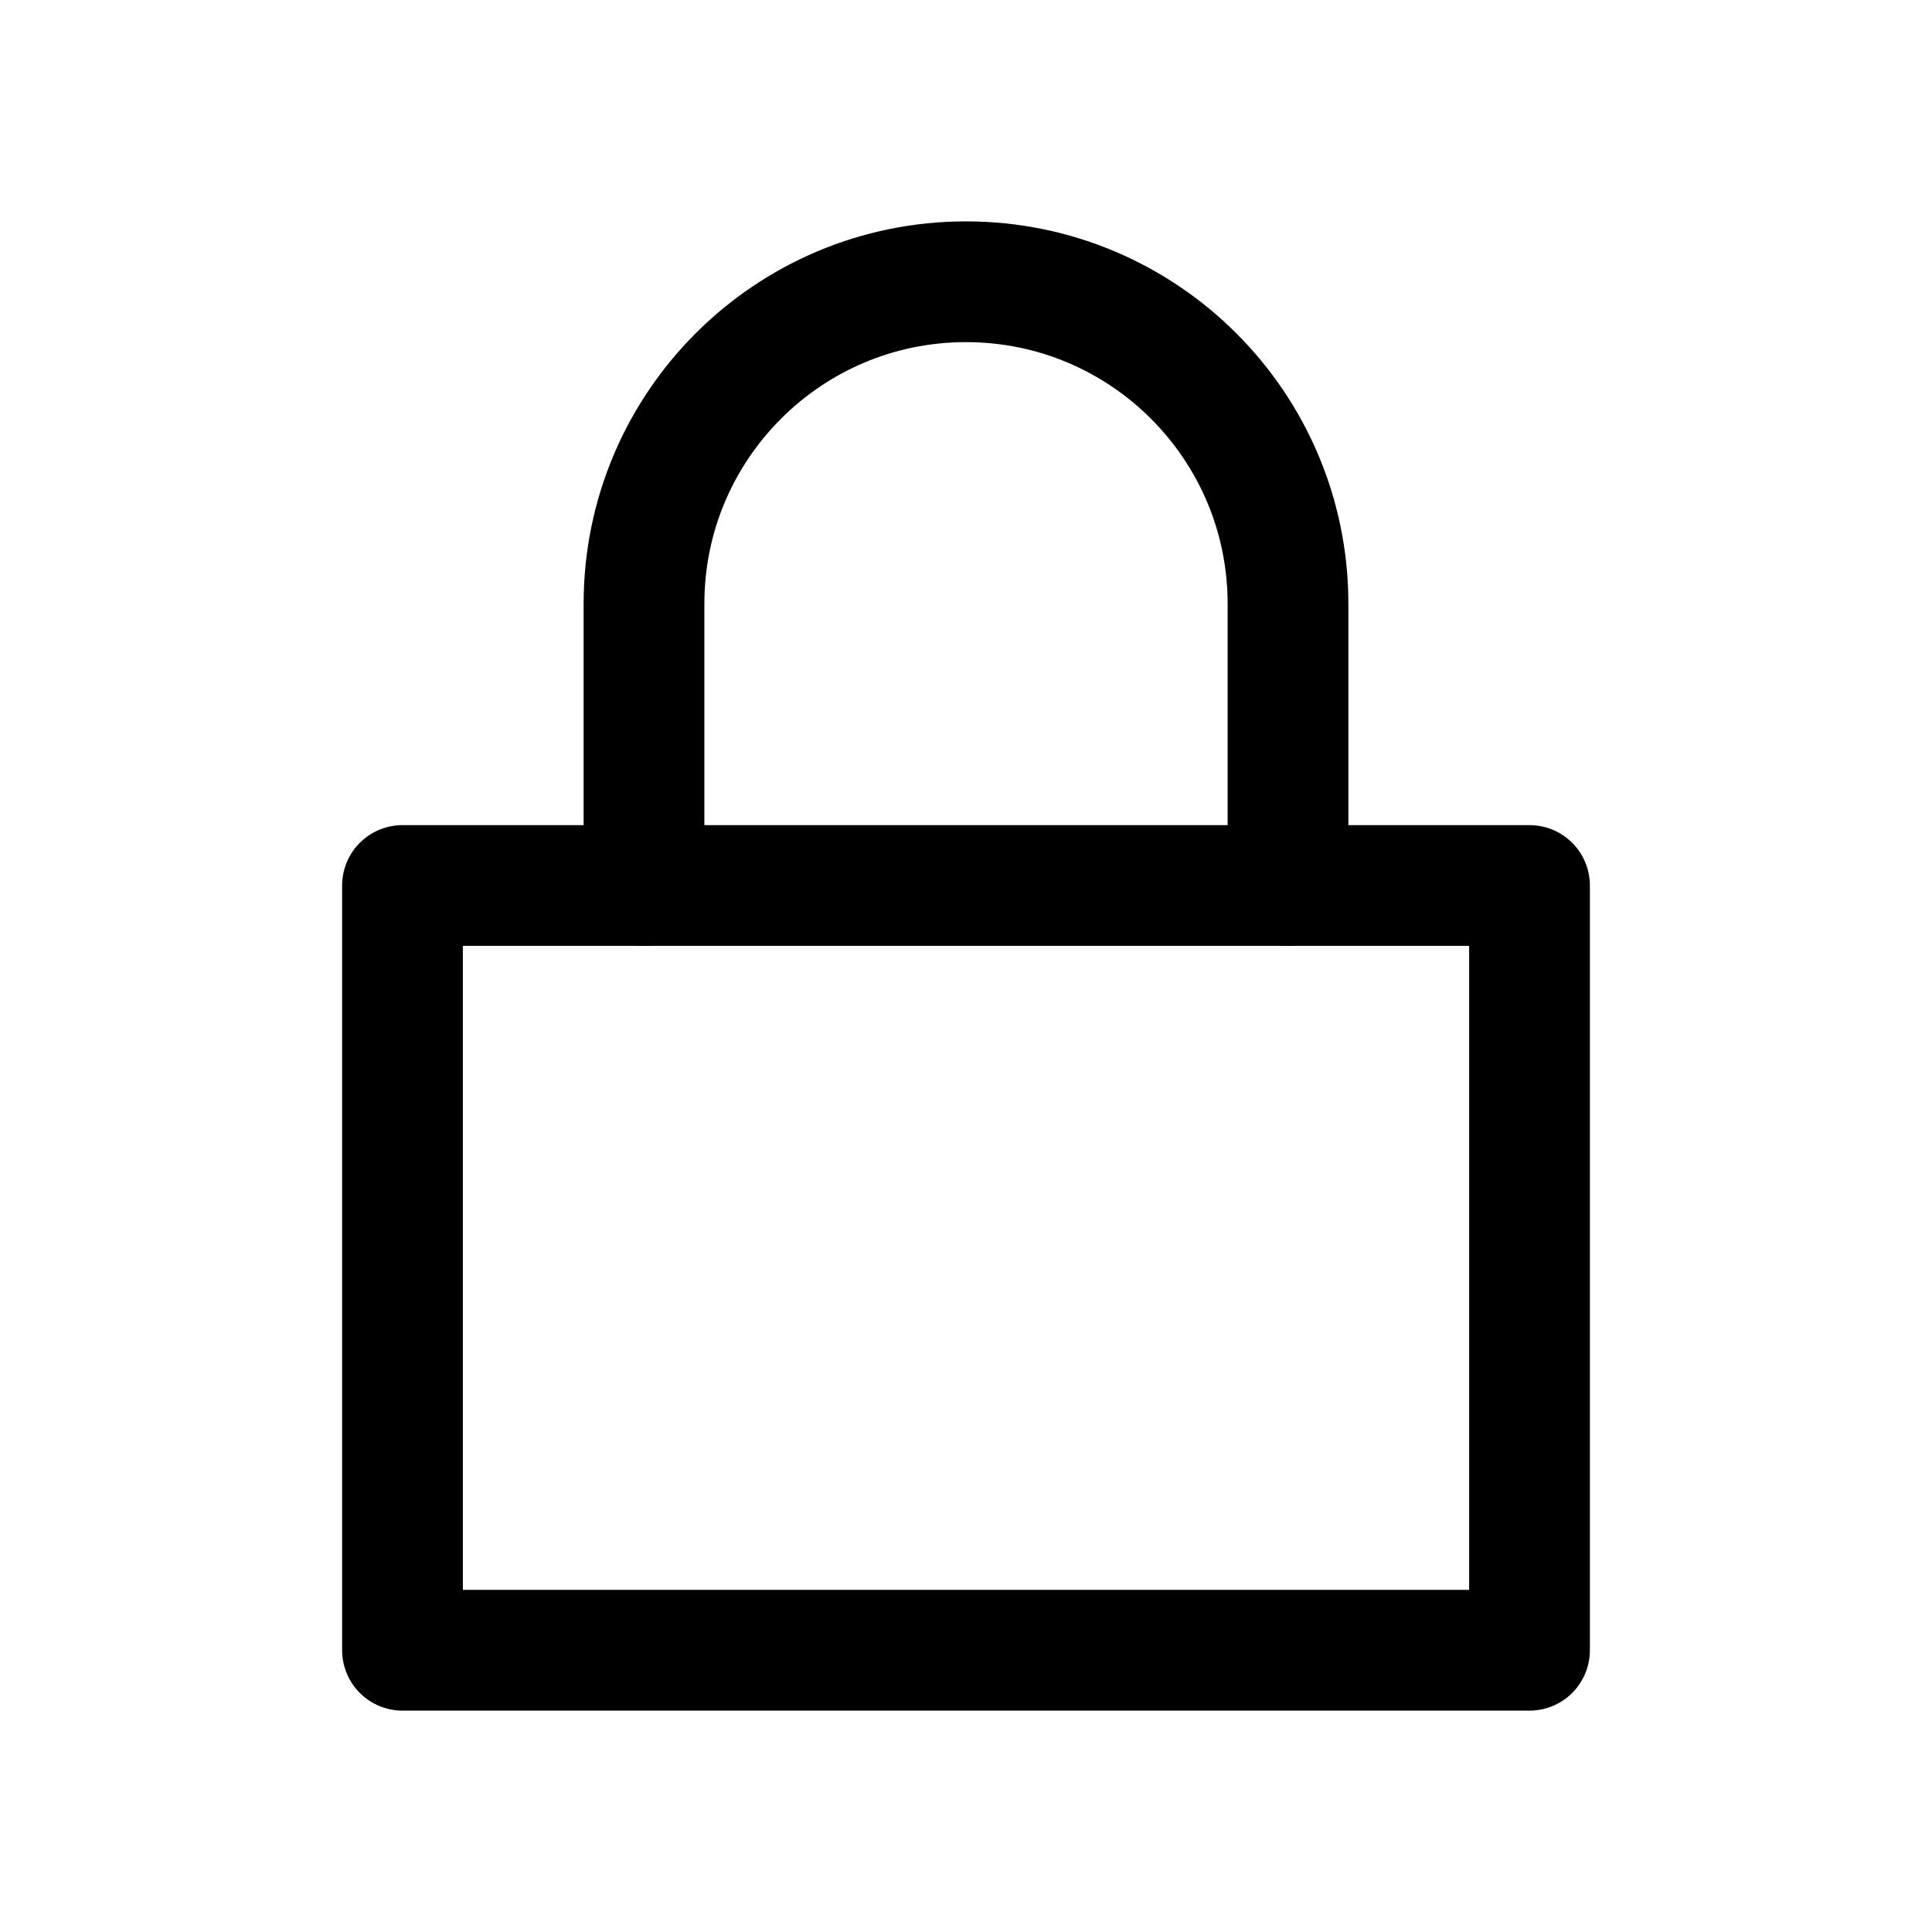
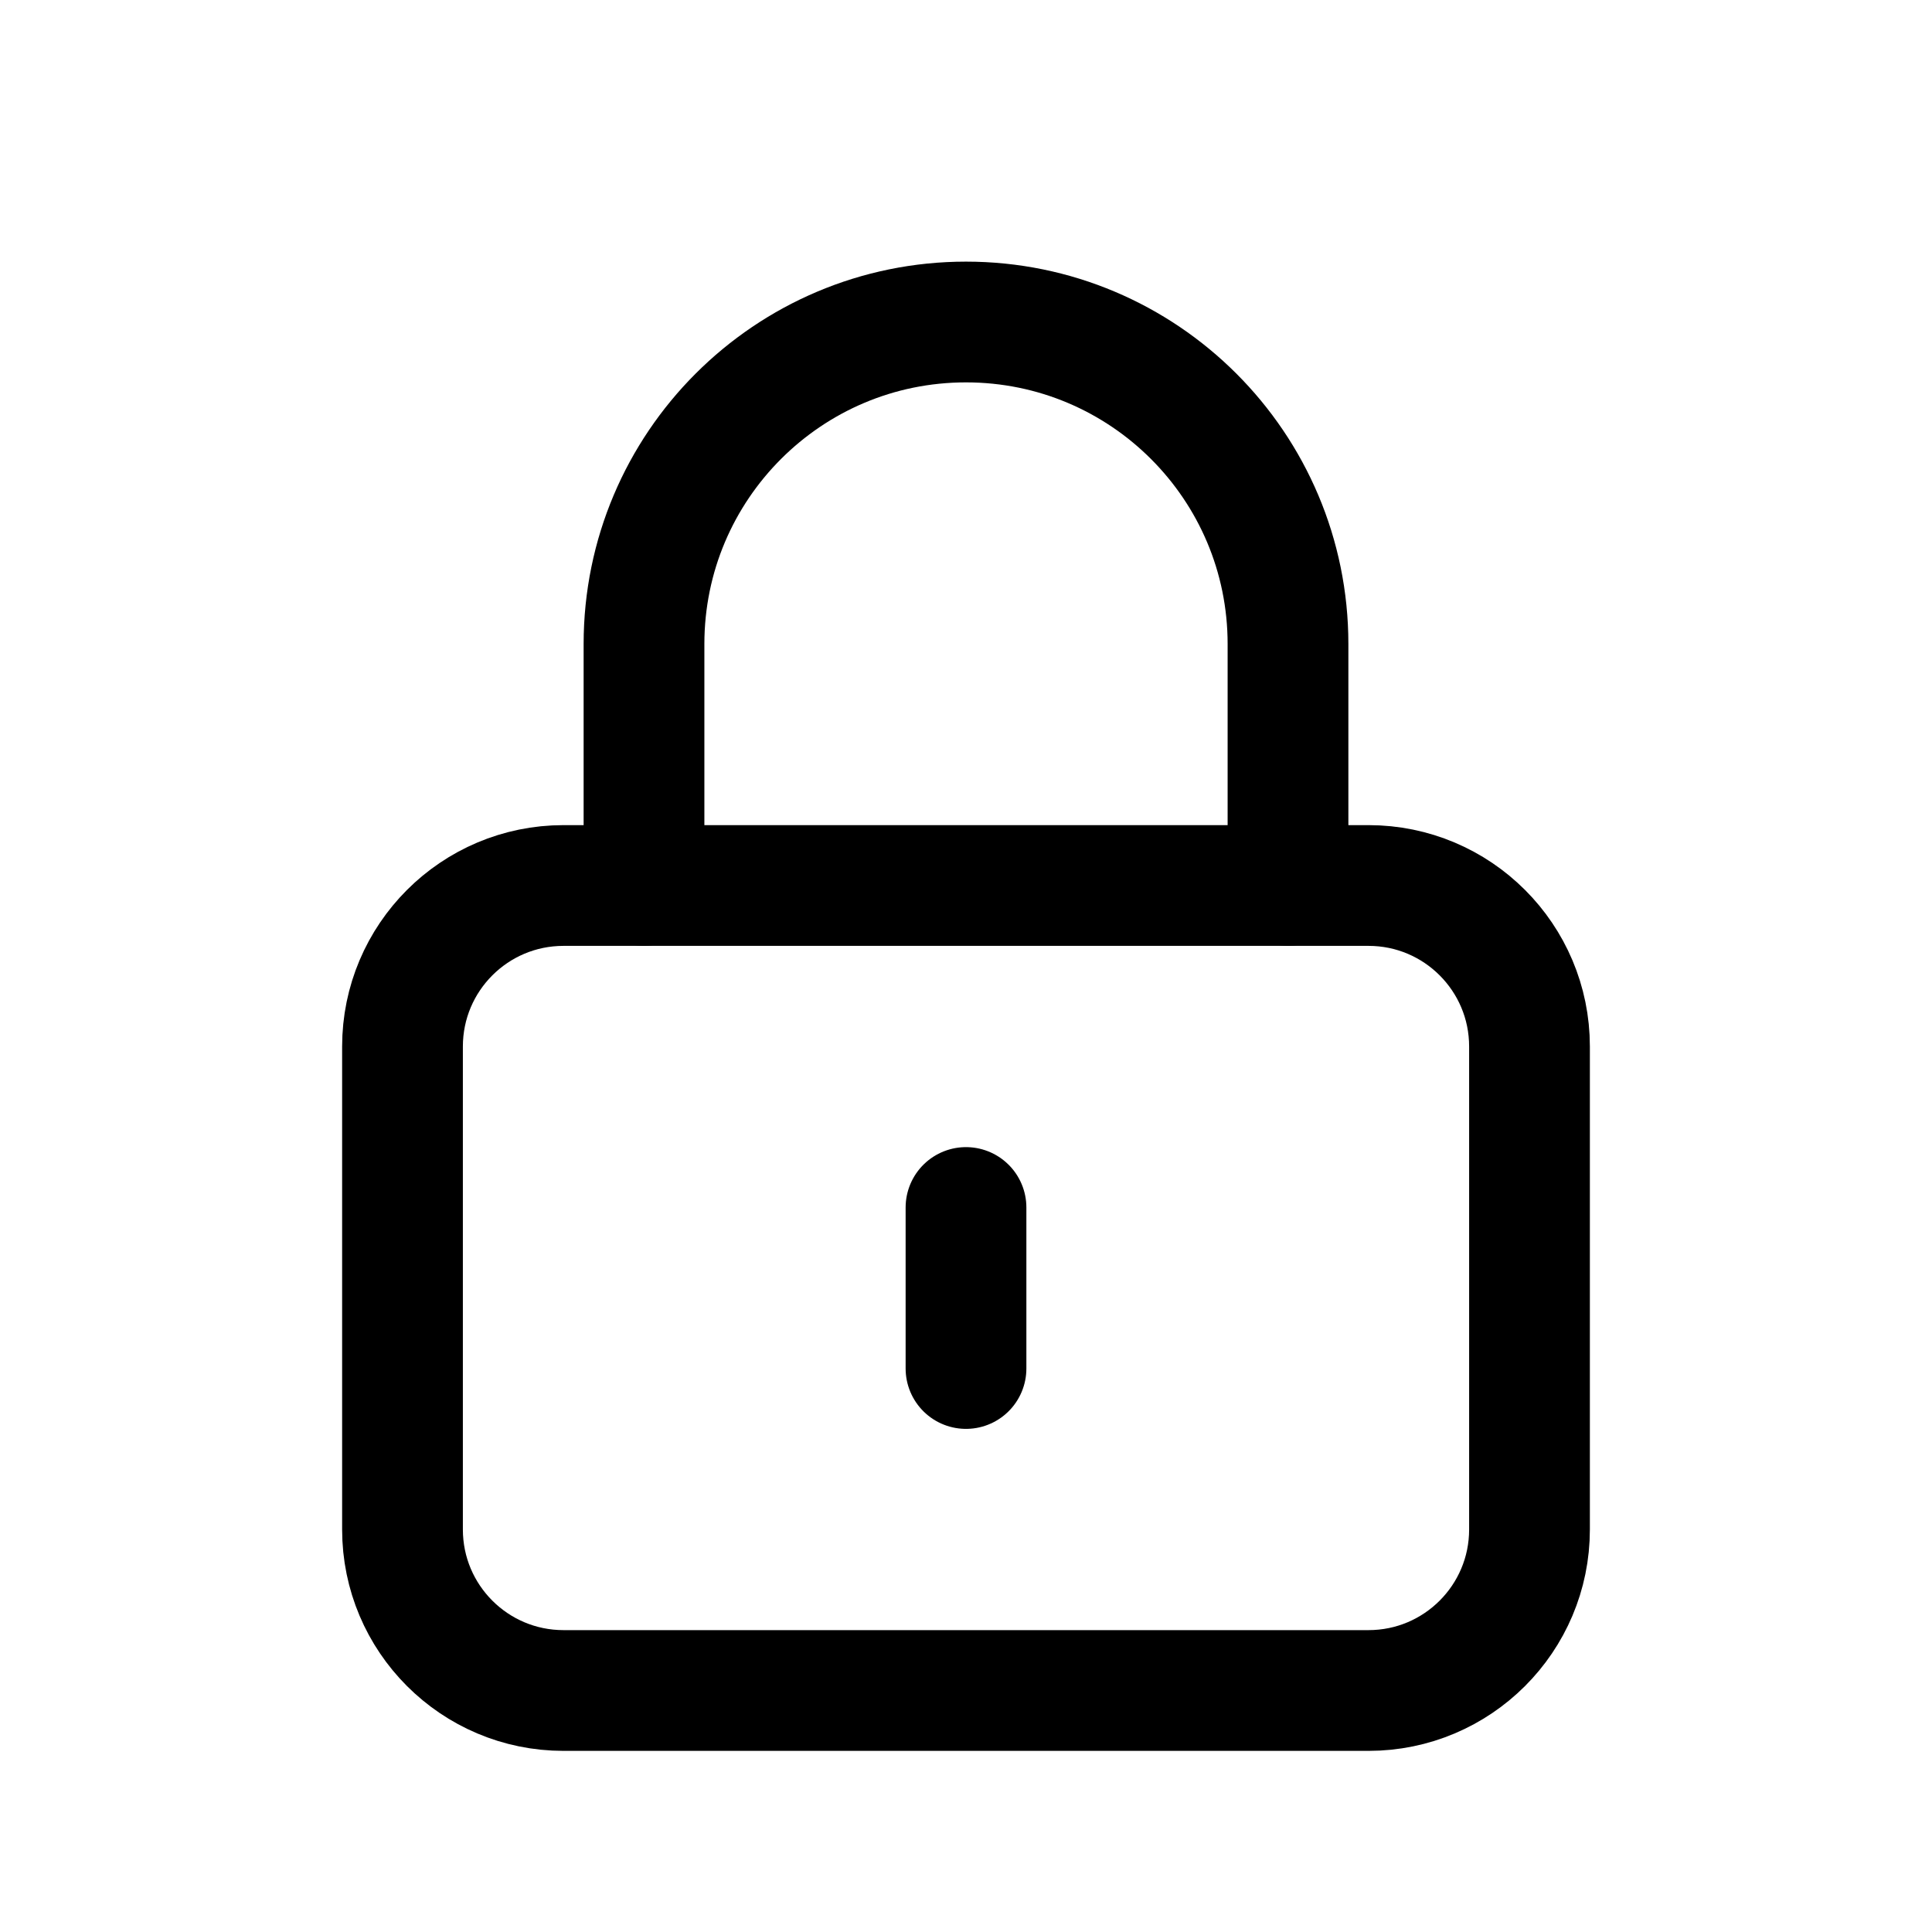
<svg xmlns="http://www.w3.org/2000/svg" viewBox="0 0 24 24" width="24" height="24" fill="none" stroke="currentColor" stroke-width="1.5" stroke-linecap="round" stroke-linejoin="round">
-   <path d="M5 11H19V20.5H5Z" />
-   <path d="M8 11V7.5a4 4 0 0 1 8 0V11" />
+   <rect x="5" y="11" width="14" height="10" rx="2" />
+   <path d="M8 11V8a4 4 0 0 1 8 0V11" />
+   <path d="M12 15V17" />
</svg>
